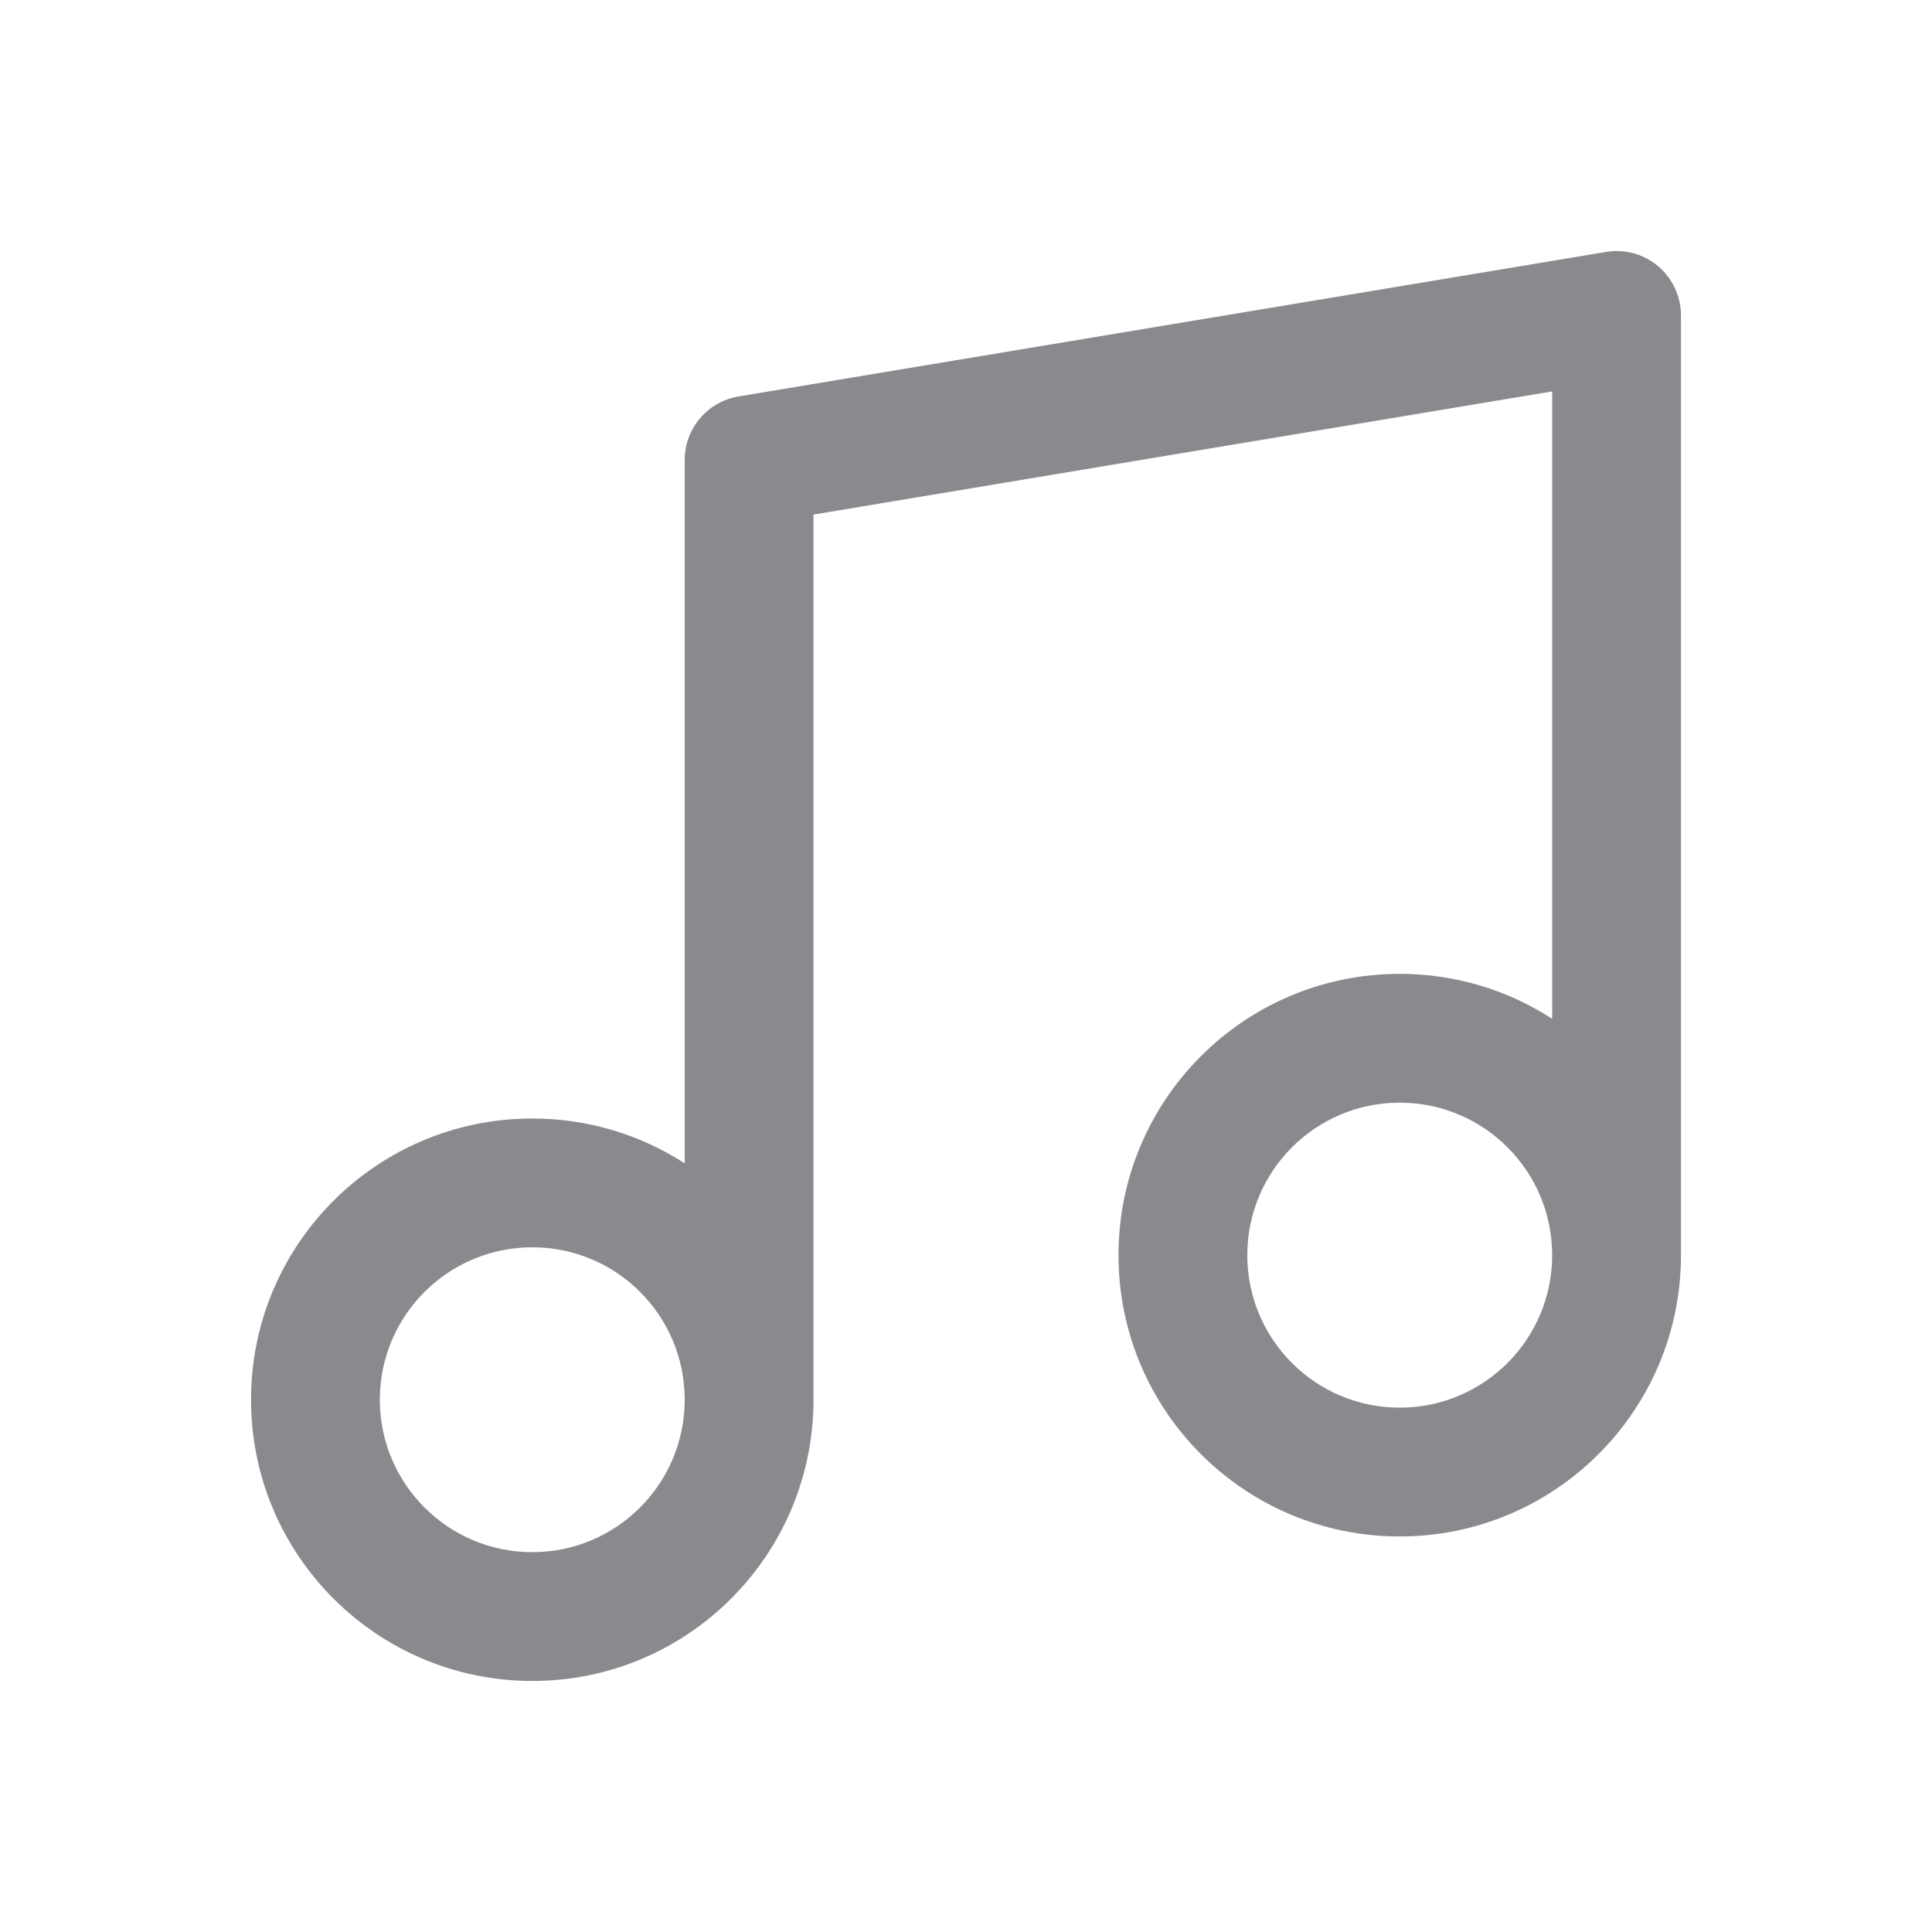
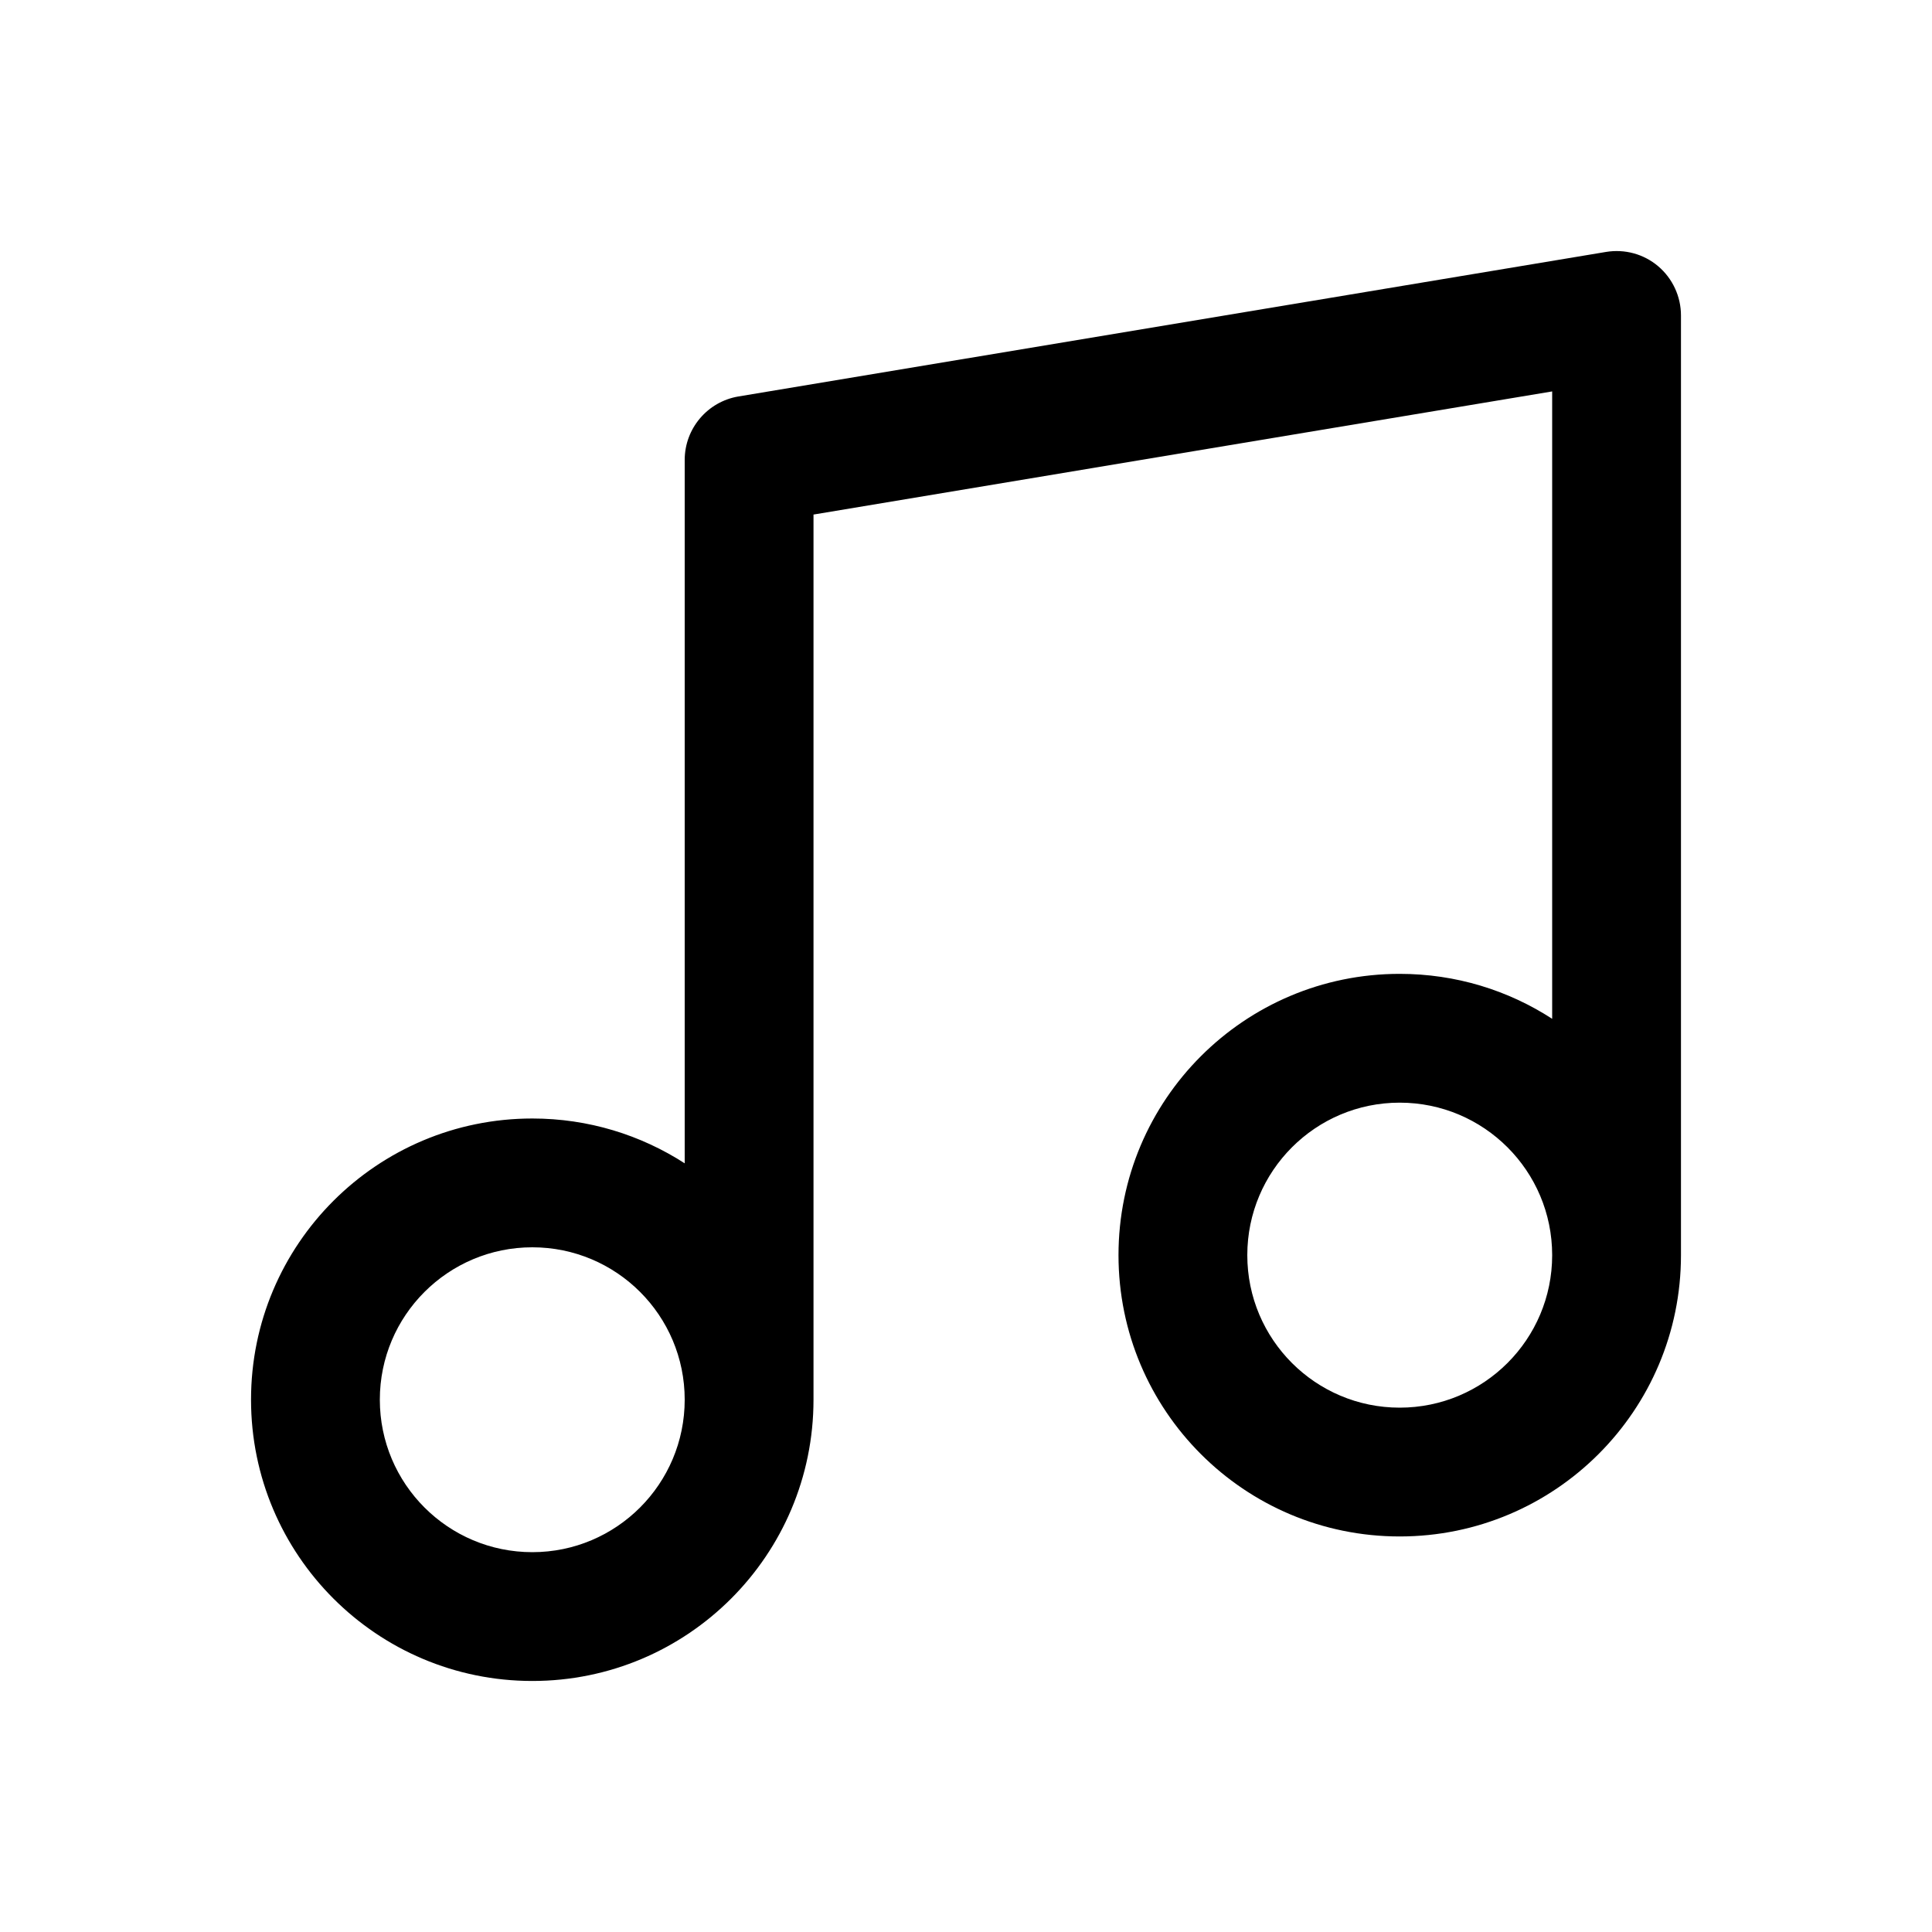
- <svg xmlns="http://www.w3.org/2000/svg" width="15" height="15" viewBox="0 0 15 15" fill="none">
-   <path fill-rule="evenodd" clip-rule="evenodd" d="M12.874 2.067C12.986 2.162 13.051 2.302 13.051 2.449V9.745C13.051 10.951 12.073 11.929 10.867 11.929C9.661 11.929 8.684 10.951 8.684 9.745C8.684 8.539 9.661 7.561 10.867 7.561C11.304 7.561 11.71 7.689 12.051 7.91V3.039L6.316 3.995V10.866V10.867C6.316 12.073 5.339 13.051 4.133 13.051C2.927 13.051 1.949 12.073 1.949 10.867C1.949 9.661 2.927 8.684 4.133 8.684C4.569 8.684 4.975 8.812 5.316 9.032V3.571C5.316 3.327 5.493 3.118 5.734 3.078L12.469 1.956C12.614 1.932 12.762 1.972 12.874 2.067ZM12.051 9.745C12.051 9.091 11.521 8.561 10.867 8.561C10.214 8.561 9.684 9.091 9.684 9.745C9.684 10.399 10.214 10.929 10.867 10.929C11.521 10.929 12.051 10.399 12.051 9.745ZM5.316 10.867V10.867C5.316 11.521 4.786 12.051 4.133 12.051C3.479 12.051 2.949 11.521 2.949 10.867C2.949 10.214 3.479 9.684 4.133 9.684C4.786 9.684 5.316 10.213 5.316 10.867Z" fill="#16151E" fill-opacity="0.5" />
+ <svg xmlns="http://www.w3.org/2000/svg" viewBox="0 0 15 15" fill="none">
+   <path fill-rule="evenodd" clip-rule="evenodd" d="M12.874 2.067C12.986 2.162 13.051 2.302 13.051 2.449V9.745C13.051 10.951 12.073 11.929 10.867 11.929C9.661 11.929 8.684 10.951 8.684 9.745C8.684 8.539 9.661 7.561 10.867 7.561C11.304 7.561 11.71 7.689 12.051 7.91V3.039L6.316 3.995V10.866V10.867C6.316 12.073 5.339 13.051 4.133 13.051C2.927 13.051 1.949 12.073 1.949 10.867C1.949 9.661 2.927 8.684 4.133 8.684C4.569 8.684 4.975 8.812 5.316 9.032V3.571C5.316 3.327 5.493 3.118 5.734 3.078L12.469 1.956C12.614 1.932 12.762 1.972 12.874 2.067ZM12.051 9.745C12.051 9.091 11.521 8.561 10.867 8.561C10.214 8.561 9.684 9.091 9.684 9.745C9.684 10.399 10.214 10.929 10.867 10.929C11.521 10.929 12.051 10.399 12.051 9.745ZM5.316 10.867V10.867C5.316 11.521 4.786 12.051 4.133 12.051C3.479 12.051 2.949 11.521 2.949 10.867C2.949 10.214 3.479 9.684 4.133 9.684C4.786 9.684 5.316 10.213 5.316 10.867Z" fill="currentColor" />
</svg>
